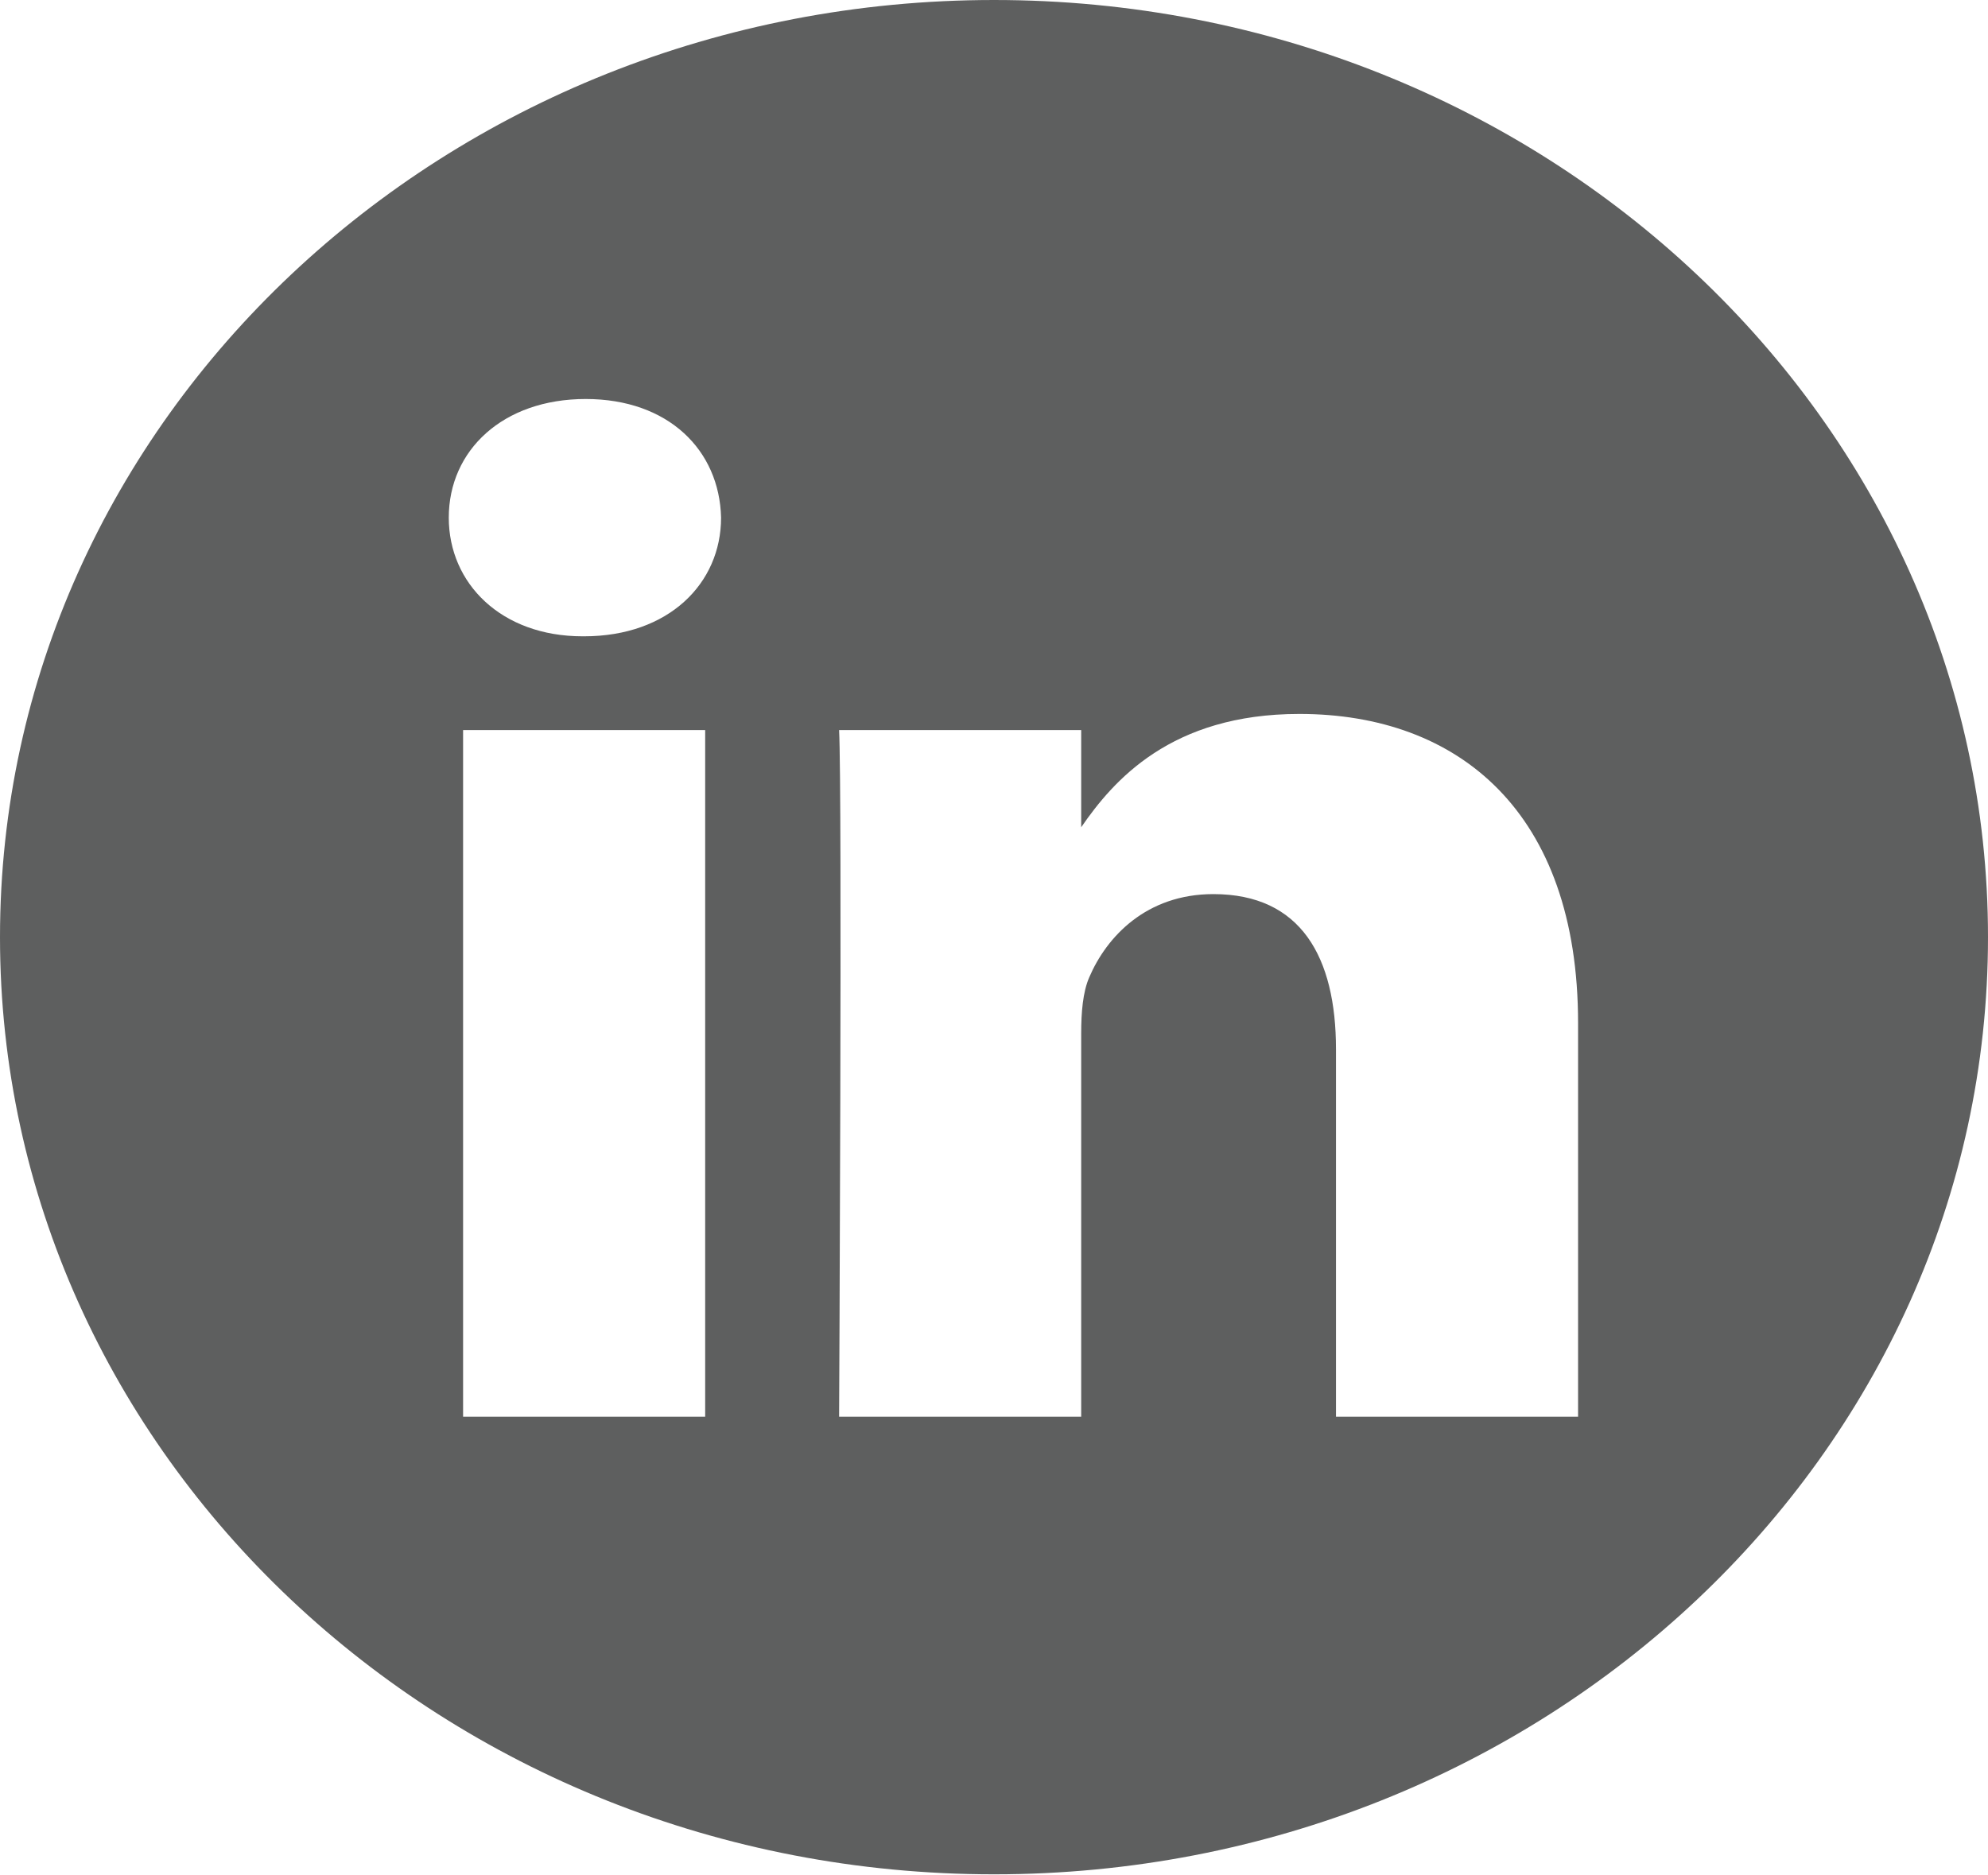
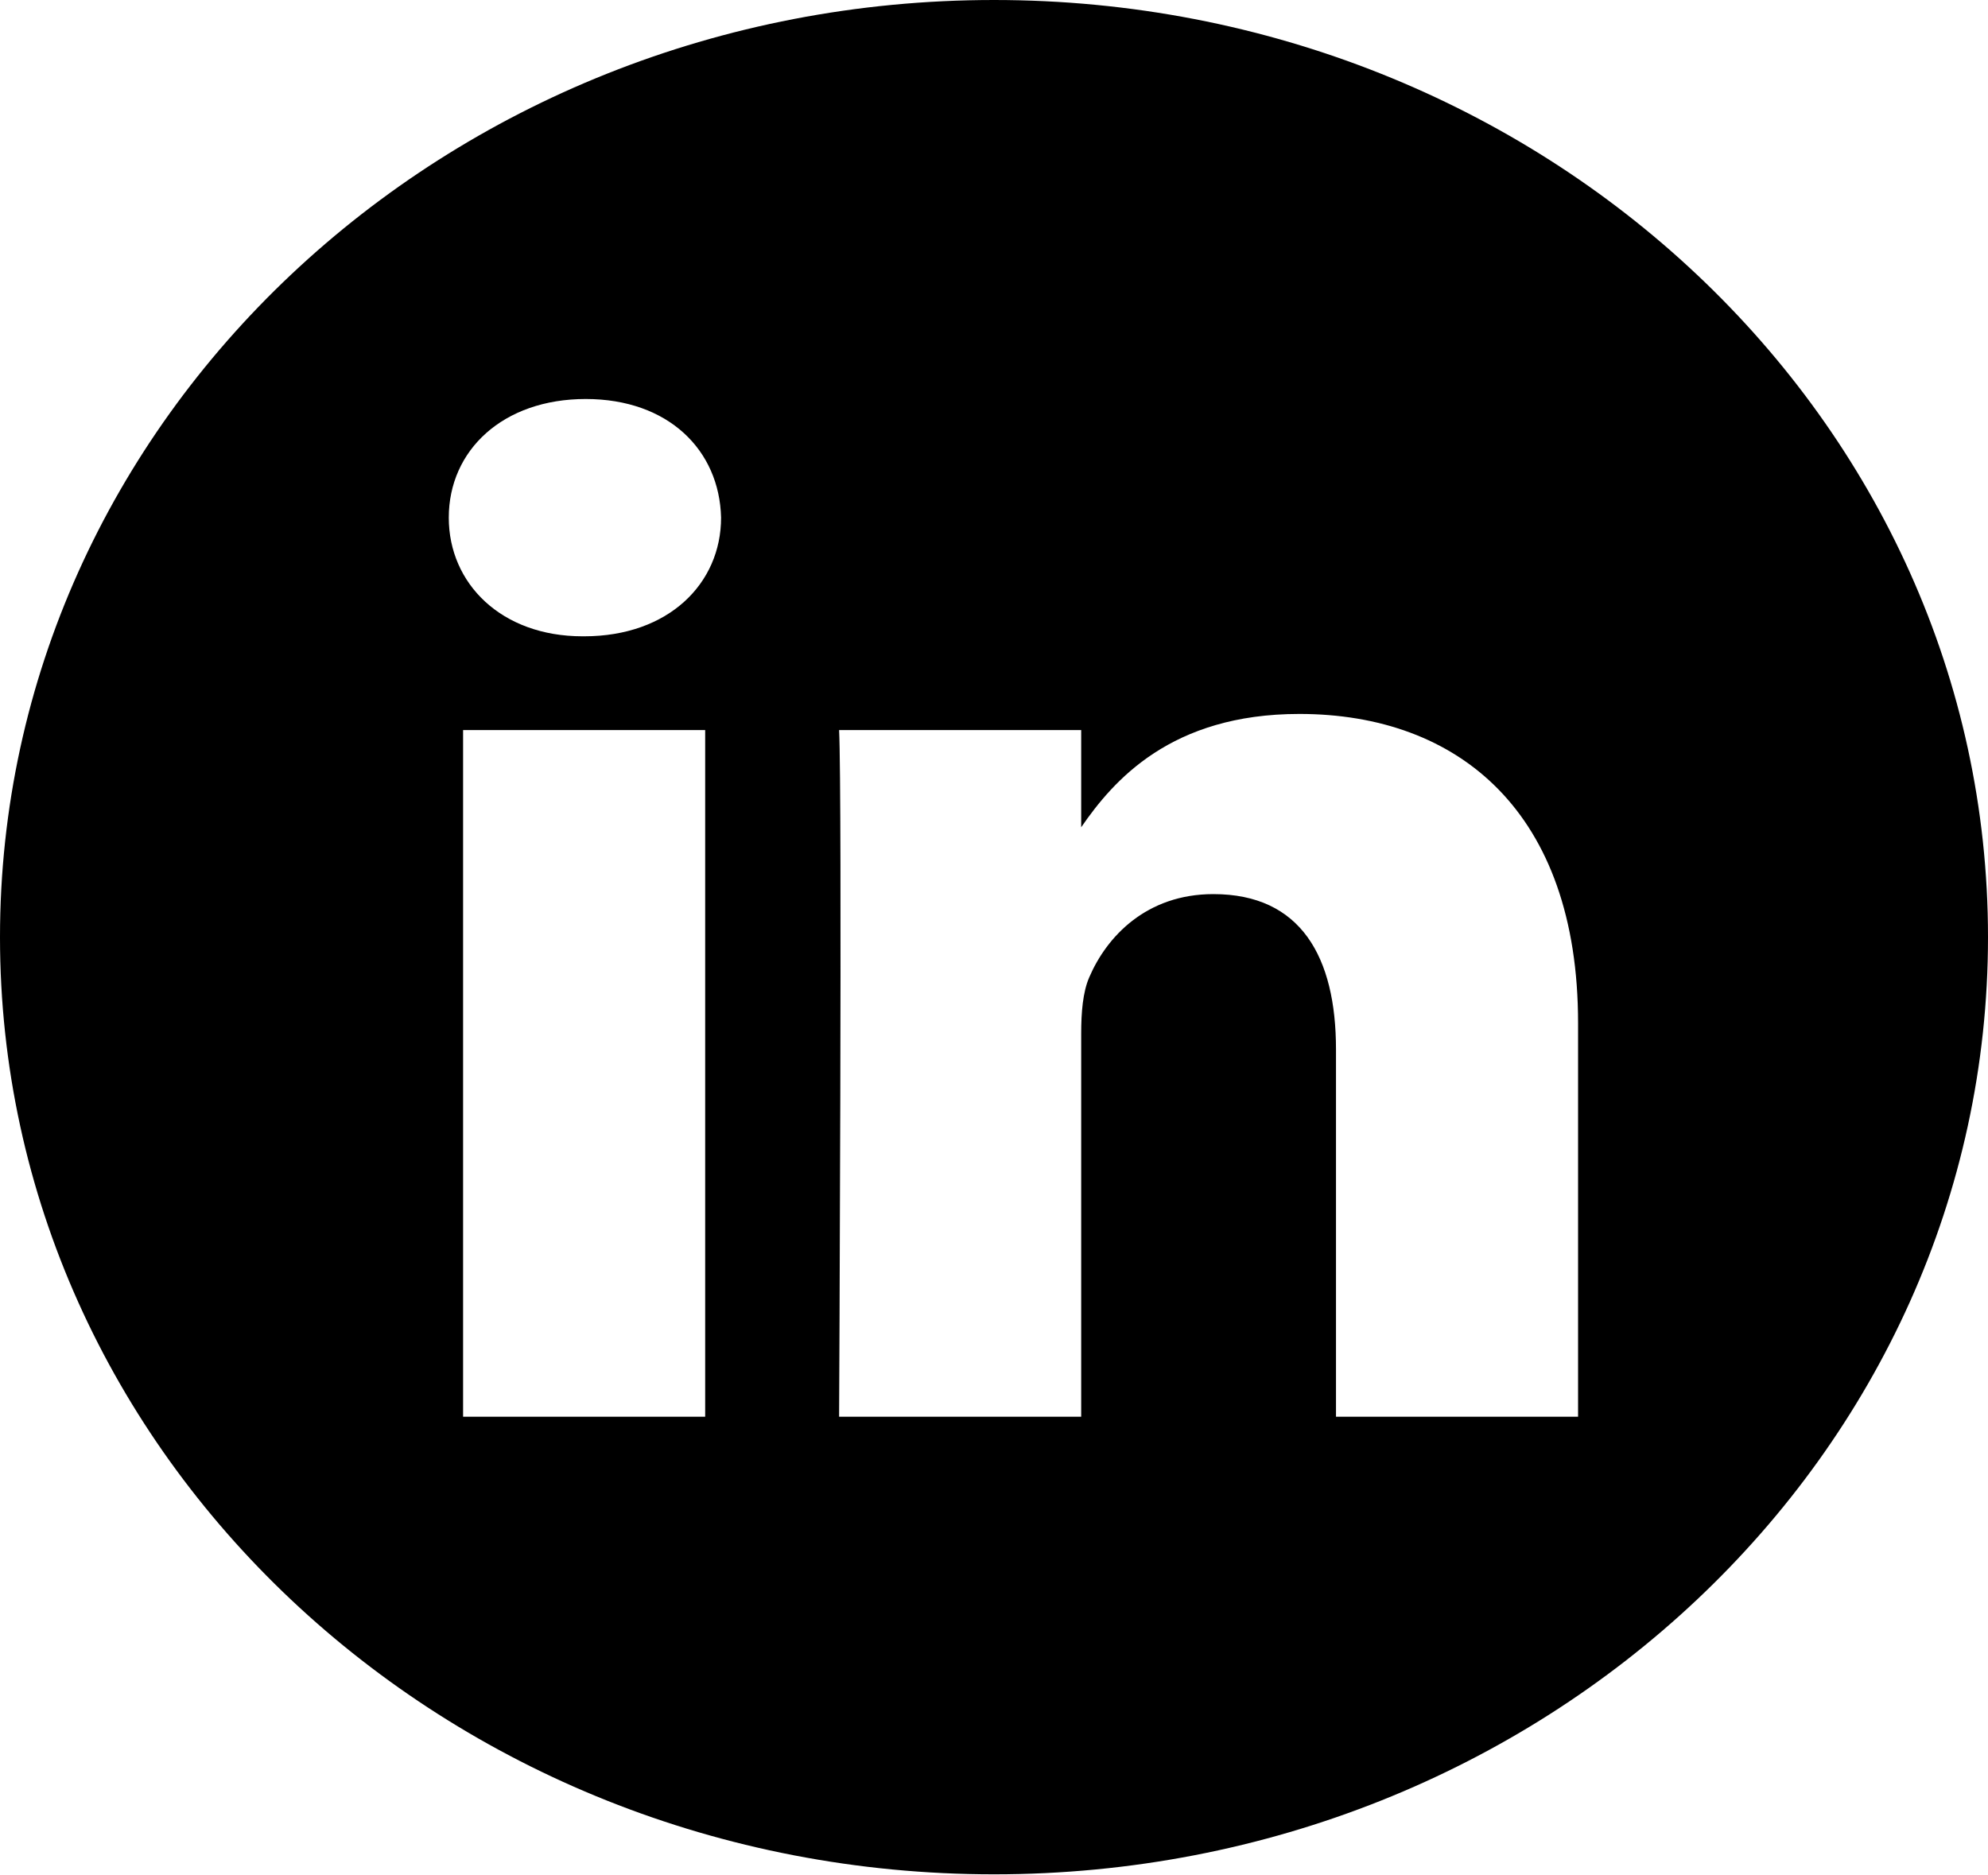
<svg xmlns="http://www.w3.org/2000/svg" width="35" height="33" viewBox="0 0 35 33" fill="none">
-   <path d="M17.5 0C7.836 0 0 7.389 0 16.5C0 25.611 7.836 33 17.5 33C27.163 33 35 25.611 35 16.5C35 7.389 27.163 0 17.5 0ZM12.415 24.943H8.153V12.854H12.415V24.943ZM10.284 11.203H10.256C8.826 11.203 7.901 10.274 7.901 9.114C7.901 7.928 8.854 7.025 10.312 7.025C11.77 7.025 12.667 7.928 12.695 9.114C12.695 10.274 11.77 11.203 10.284 11.203ZM27.783 24.943H23.521V18.476C23.521 16.85 22.904 15.742 21.362 15.742C20.185 15.742 19.483 16.489 19.175 17.211C19.063 17.47 19.035 17.831 19.035 18.192V24.943H14.773C14.773 24.943 14.829 13.988 14.773 12.854H19.035V14.565C19.602 13.742 20.615 12.57 22.876 12.57C25.68 12.57 27.783 14.298 27.783 18.011V24.943Z" fill="#5E5F5F" />
+   <path d="M17.5 0C7.836 0 0 7.389 0 16.5C0 25.611 7.836 33 17.5 33C27.163 33 35 25.611 35 16.5C35 7.389 27.163 0 17.5 0ZM12.415 24.943H8.153V12.854H12.415V24.943ZM10.284 11.203H10.256C8.826 11.203 7.901 10.274 7.901 9.114C7.901 7.928 8.854 7.025 10.312 7.025C11.77 7.025 12.667 7.928 12.695 9.114C12.695 10.274 11.77 11.203 10.284 11.203ZM27.783 24.943H23.521V18.476C23.521 16.85 22.904 15.742 21.362 15.742C20.185 15.742 19.483 16.489 19.175 17.211C19.063 17.47 19.035 17.831 19.035 18.192V24.943H14.773C14.773 24.943 14.829 13.988 14.773 12.854H19.035V14.565C19.602 13.742 20.615 12.57 22.876 12.57C25.68 12.57 27.783 14.298 27.783 18.011V24.943Z" fill="black" />
</svg>
